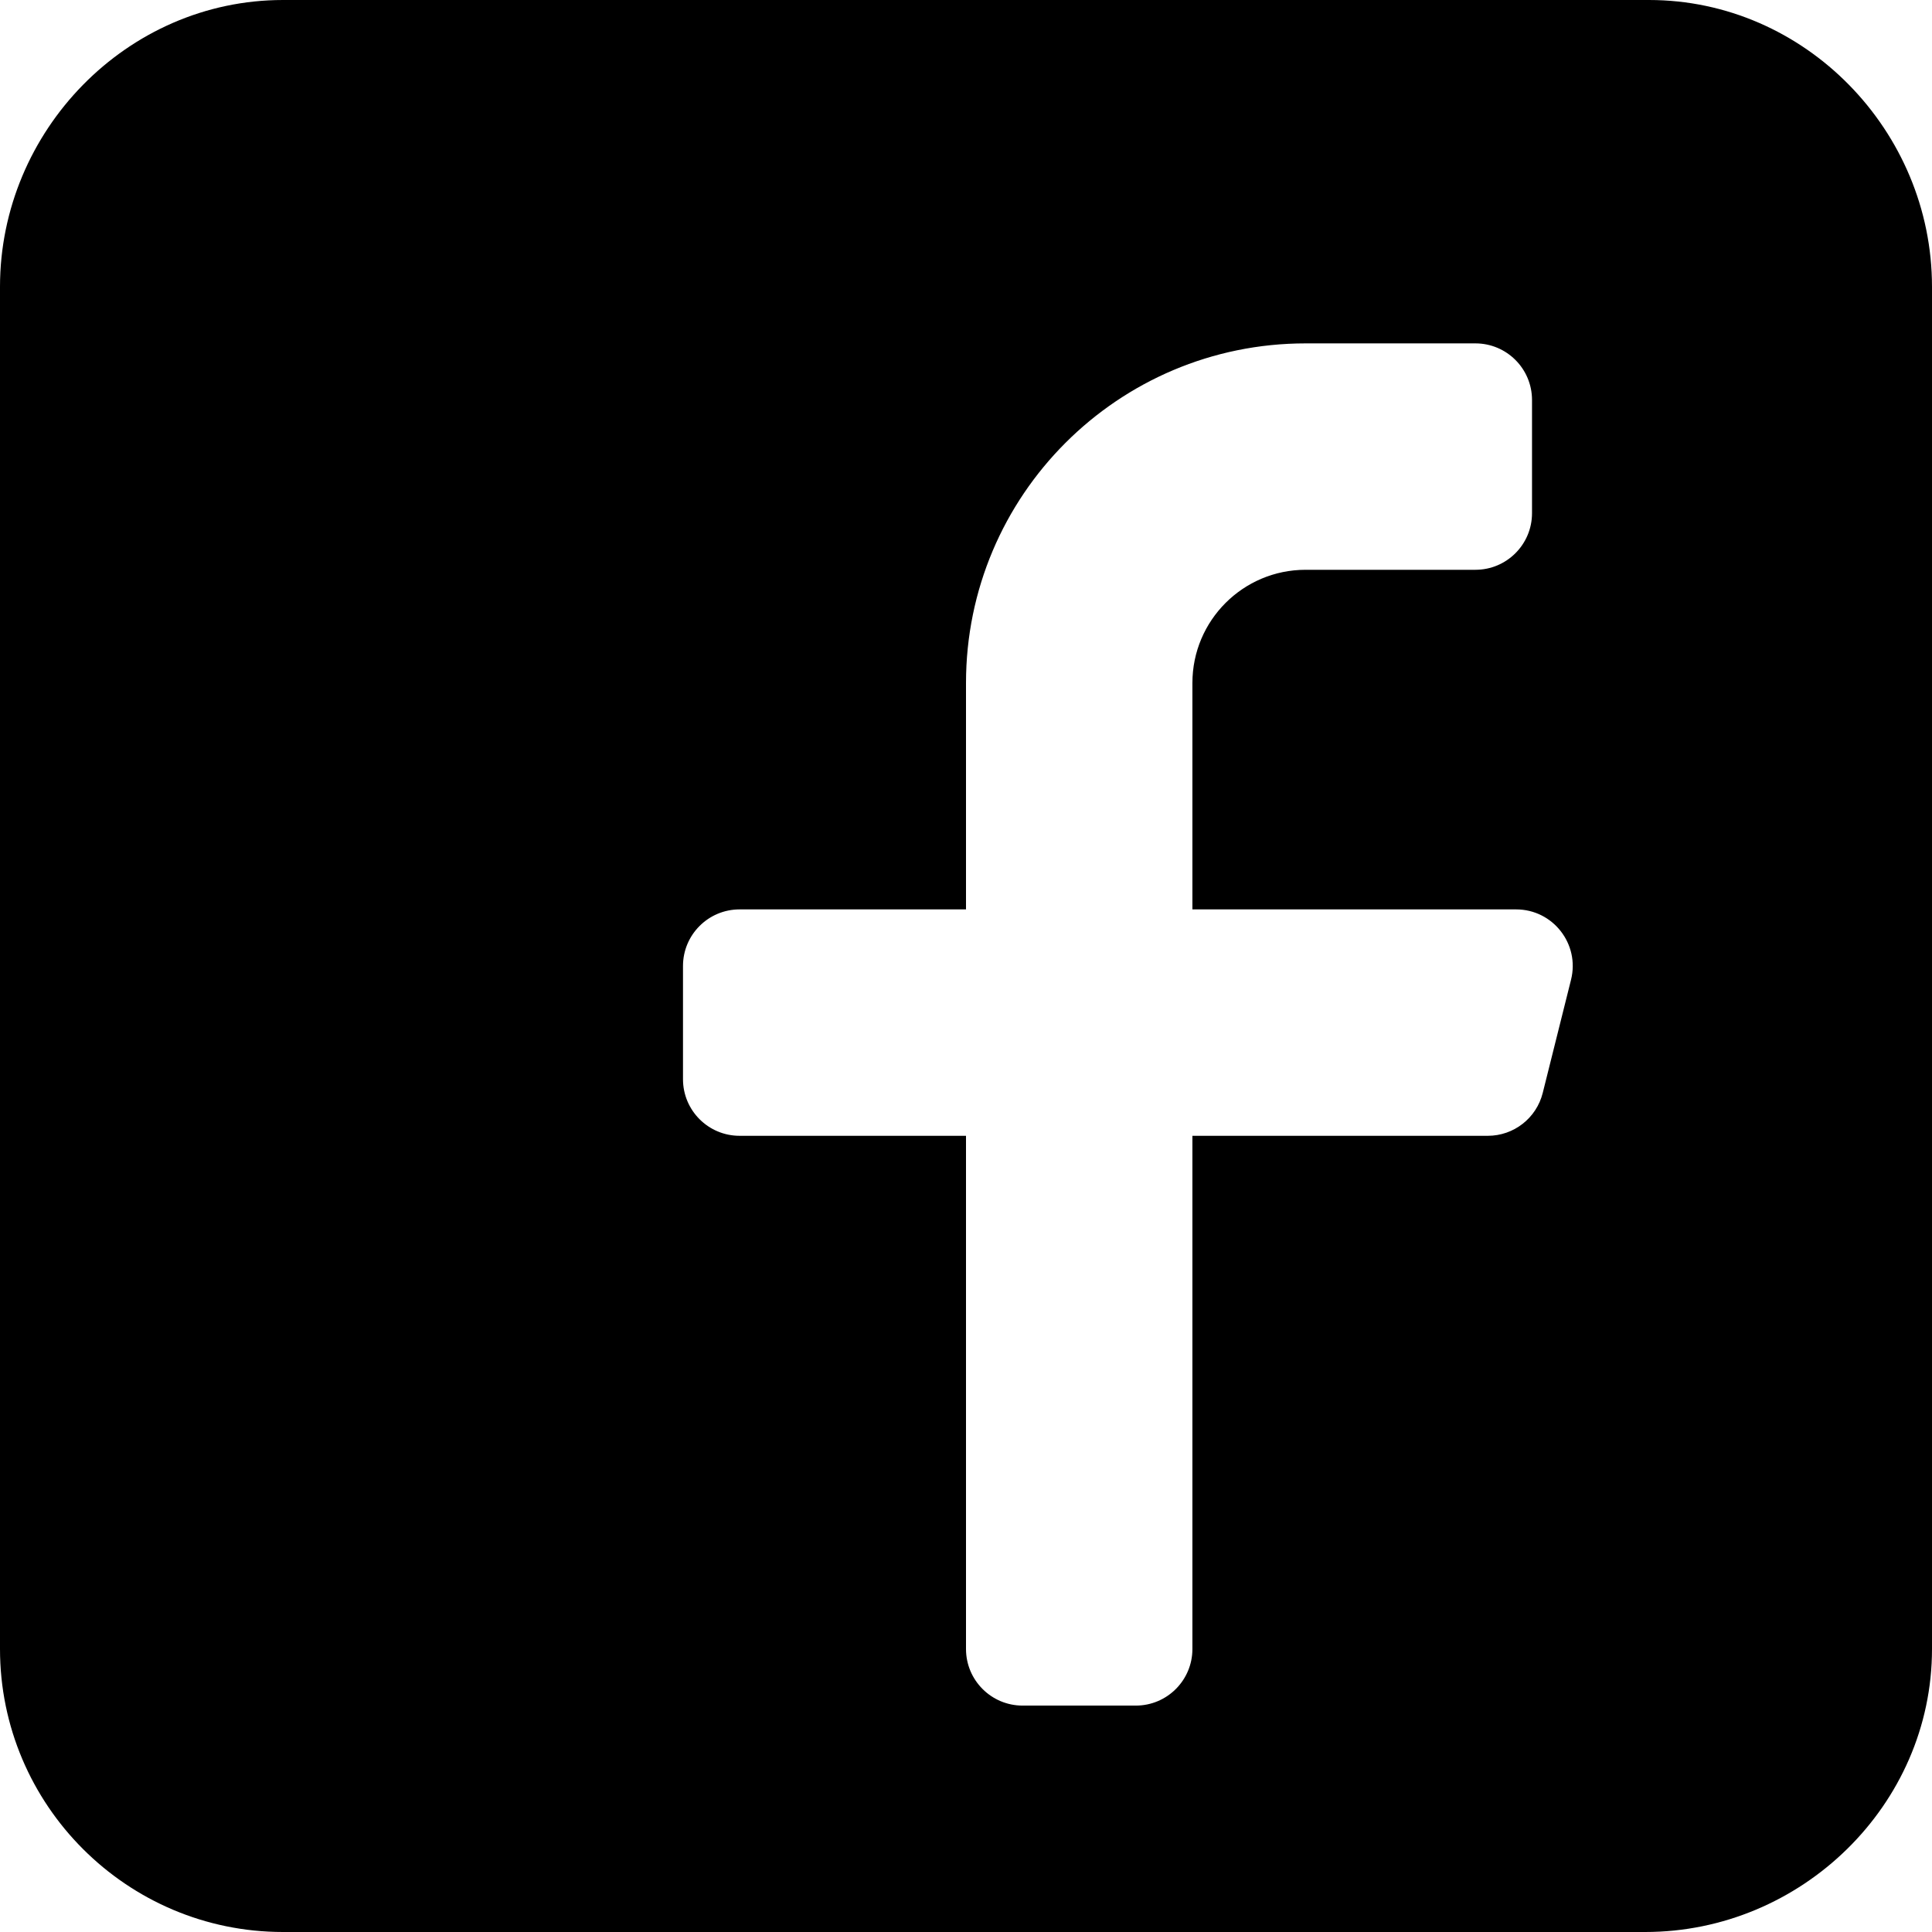
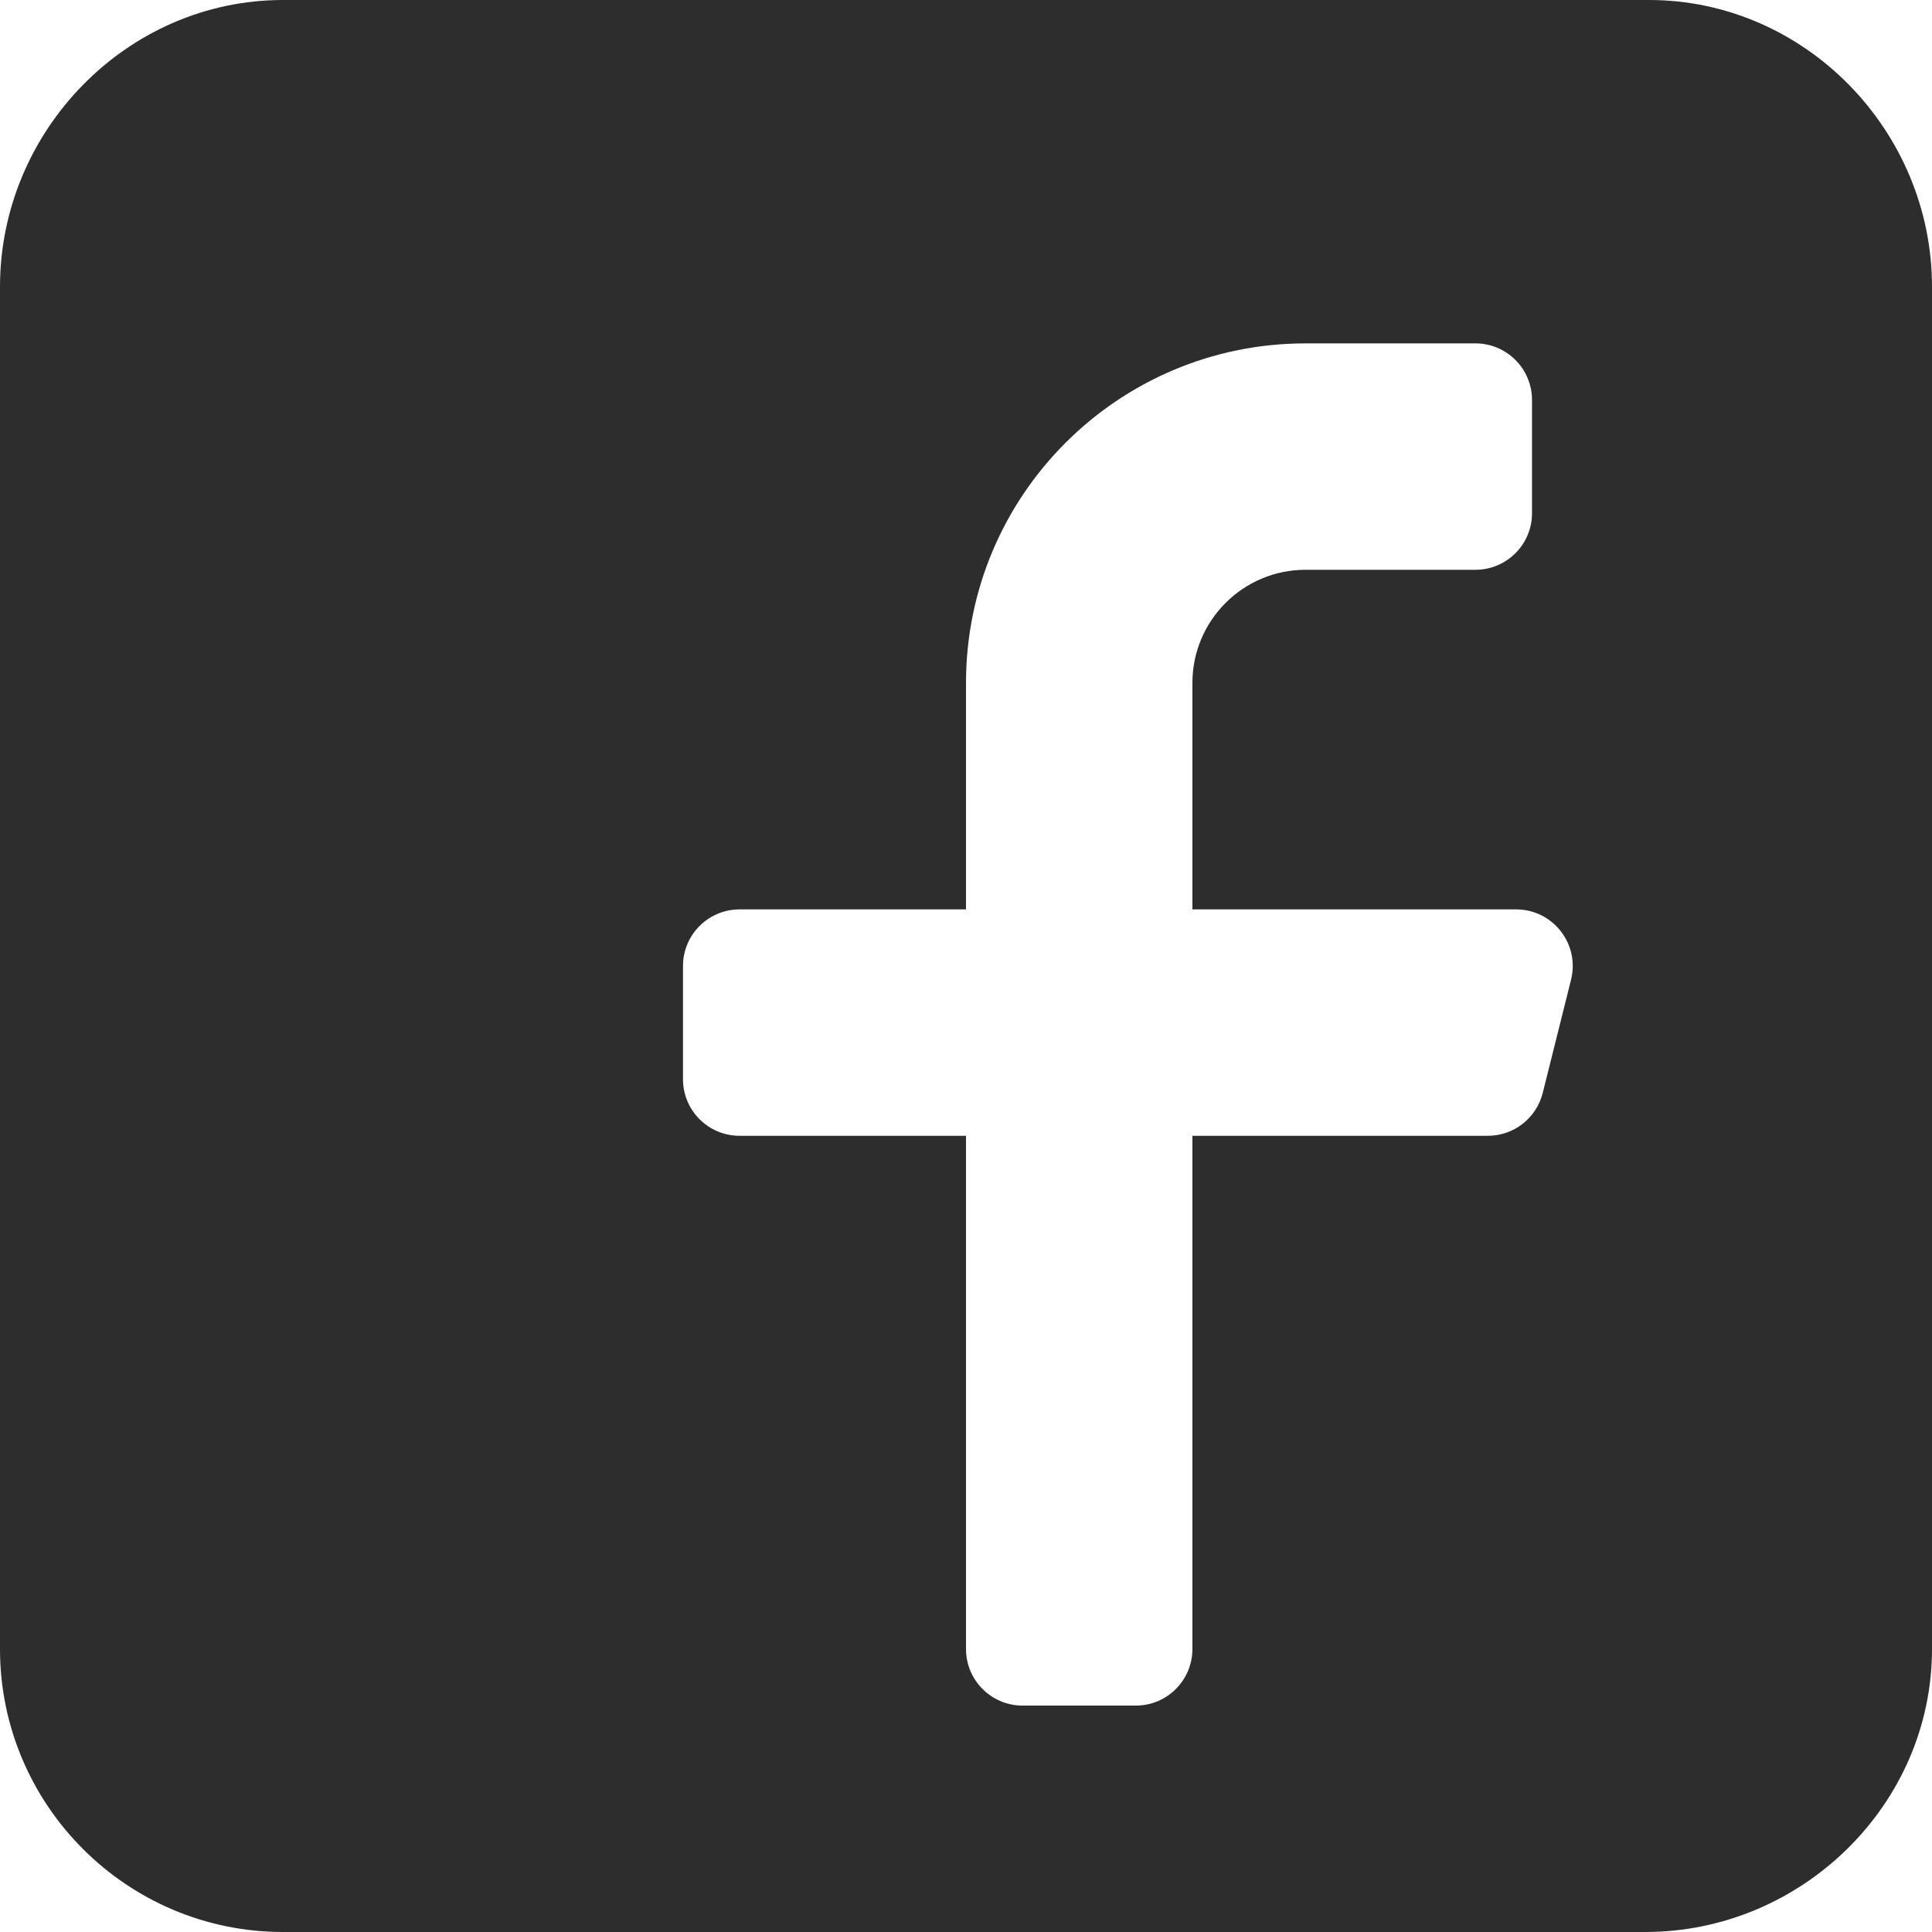
- <svg xmlns="http://www.w3.org/2000/svg" version="1.1" id="Capa_1" height="512" width="512" viewBox="0 0 512 512" style="enable-background:new 0 0 512 512;" xml:space="preserve">
+ <svg xmlns="http://www.w3.org/2000/svg" version="1.1" id="Capa_1" height="512" width="512" viewBox="0 0 512 512" style="enable-background:new 0 0 512 512;" fill="#2d2d2d" xml:space="preserve">
  <g>
    <g>
      <path d="M437,0H75C33.647,0,0,34.647,0,76v361c0,41.353,33.647,75,75,75c122.091,0,228.977,0,361,0c41.353,0,76-33.647,76-75V76    C512,34.647,478.353,0,437,0z M416.34,259.638l-7.5,30c-1.67,6.678-7.668,11.362-14.551,11.362H316v136c0,8.284-6.716,15-15,15    h-30c-8.284,0-15-6.716-15-15V301h-60c-8.284,0-15-6.716-15-15v-30c0-8.286,6.716-15,15-15h60v-60c0-49.706,40.294-90,90-90h45    c8.284,0,15,6.714,15,15v30c0,8.284-6.716,15-15,15h-45c-16.569,0-30,13.431-30,30v60h85.787    C411.546,241,418.708,250.17,416.34,259.638z" />
    </g>
  </g>
  <g>
</g>
  <g>
</g>
  <g>
</g>
  <g>
</g>
  <g>
</g>
  <g>
</g>
  <g>
</g>
  <g>
</g>
  <g>
</g>
  <g>
</g>
  <g>
</g>
  <g>
</g>
  <g>
</g>
  <g>
</g>
  <g>
</g>
</svg>
